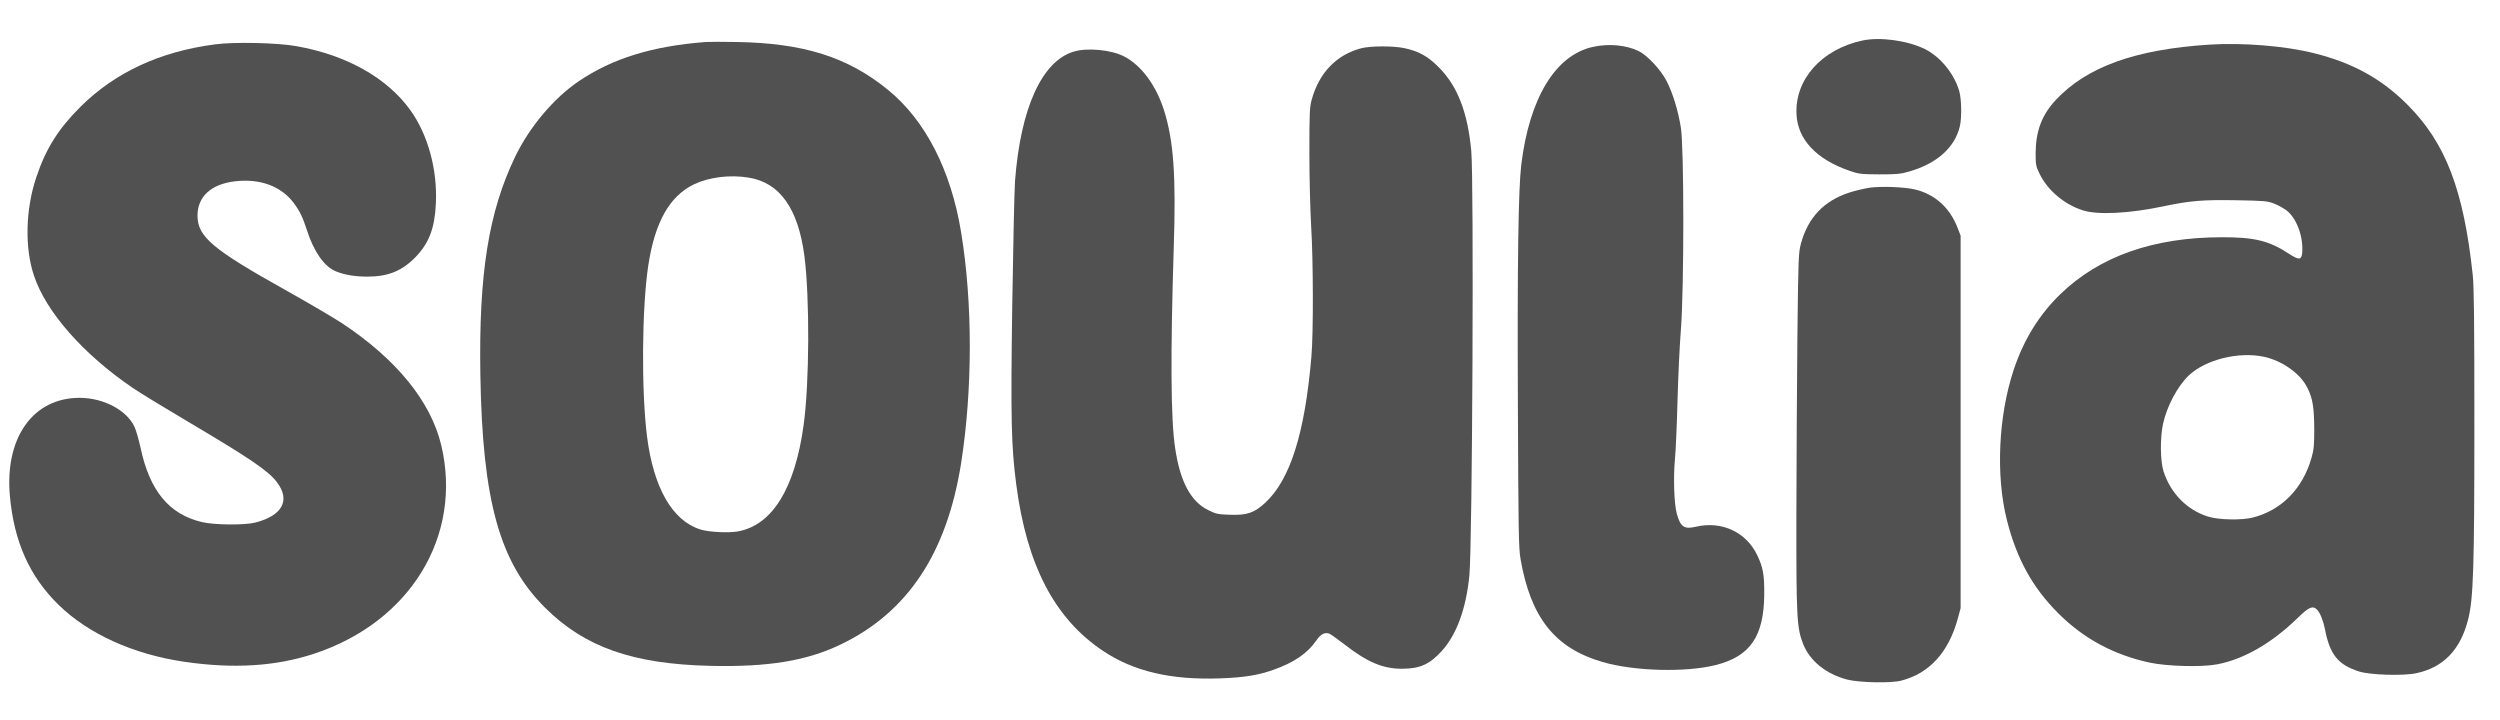
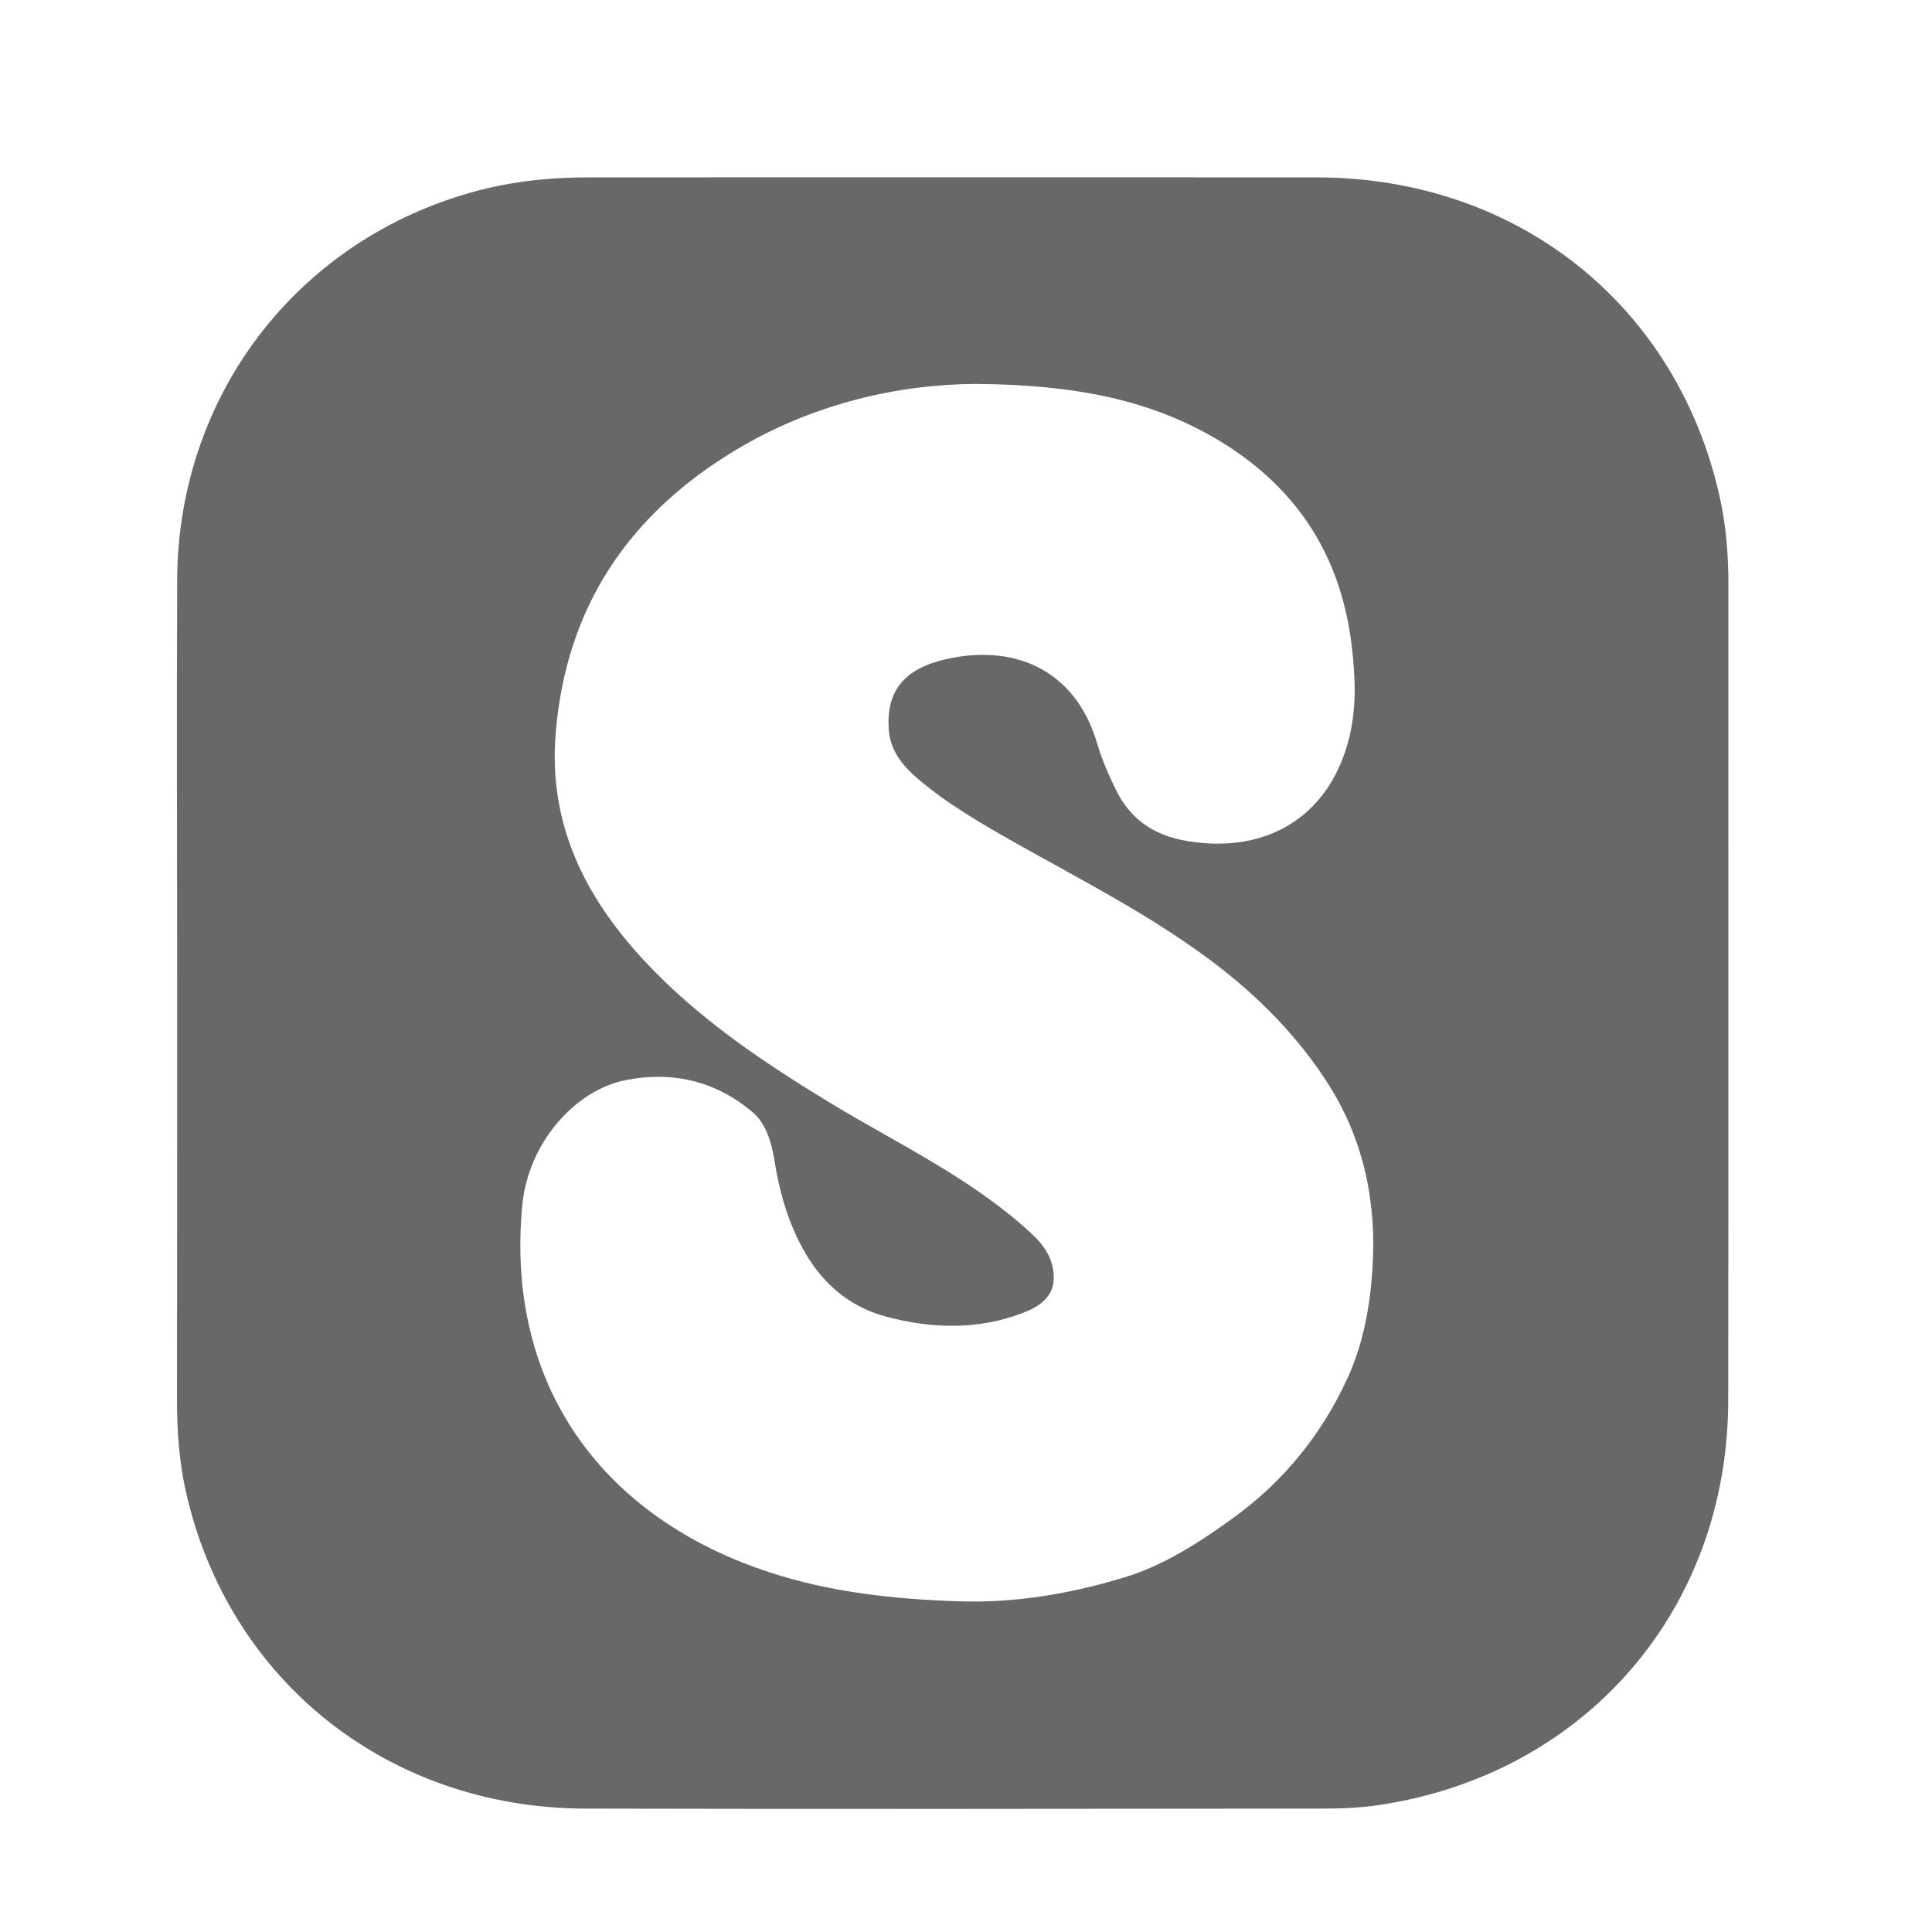
- <svg xmlns="http://www.w3.org/2000/svg" version="1.1" id="Layer_1" x="0px" y="0px" viewBox="0 0 2000 576" style="enable-background:new 0 0 2000 576;" xml:space="preserve">
-   <style type="text/css">
- 	.st0{fill:#515151;}
- </style>
-   <g transform="translate(0,576) scale(0.1,-0.1)">
-     <g>
-       <path class="st0" d="M14900,5436c-327-70-542-311-528-591c10-201,158-359,423-451c75-26,91-28,240-29c138,0,171,3,239,23    c222,64,366,193,405,363c16,68,13,218-5,280c-41,141-152,276-276,337C15259,5436,15041,5466,14900,5436z" />
-       <path class="st0" d="M5645,5424c-429-33-747-132-1017-315c-200-137-389-361-505-599c-214-443-294-939-280-1755    c17-1002,154-1495,516-1855c318-318,705-453,1328-467c459-10,765,40,1038,171c536,257,850,730,964,1451c92,588,93,1281,0,1846    c-81,497-286,897-586,1141c-322,262-673,373-1208,382C5785,5426,5673,5426,5645,5424z M5990,4339c248-40,395-247,445-625    c43-332,41-1015-6-1354c-69-506-250-800-524-851c-75-14-234-6-301,15c-225,70-376,333-428,746c-46,367-41,1025,10,1365    c53,349,171,557,367,651C5674,4343,5840,4364,5990,4339z" />
-       <path class="st0" d="M1720,5405c-440-57-799-224-1076-499c-178-177-278-337-354-565c-86-257-93-562-19-784c96-291,393-629,789-899    c52-36,257-161,455-278c483-286,631-386,700-477c111-145,44-269-175-324c-83-21-326-19-423,4c-264,62-420,250-493,597    c-14,63-35,138-48,165c-66,144-276,246-481,231c-349-23-556-337-516-783c33-366,157-645,391-873c238-232,596-394,1003-454    c395-58,734-37,1042,65c768,254,1187,942,1015,1667c-83,350-359,689-795,977c-61,40-261,158-445,261c-594,332-709,430-710,599    c0,151,108,251,295,274c203,25,373-37,475-173c49-66,71-112,105-216c54-170,137-290,228-329c68-29,153-44,257-44    c163,0,275,45,381,153c110,112,157,233,166,432c13,271-63,549-203,745c-185,259-511,443-914,514C2220,5418,1874,5426,1720,5405z" />
-       <path class="st0" d="M17675,5403c-592-38-979-177-1227-441c-113-120-162-250-163-427c0-94,2-105,33-168c64-130,195-241,342-289    c119-39,370-27,650,32c209,44,313,53,582,48c223-4,248-6,301-27c32-12,76-37,99-54c80-62,134-205,126-333c-4-65-24-68-108-13    c-157,103-276,132-535,131c-548,0-980-153-1292-455c-170-165-293-364-373-604c-123-370-145-847-55-1203c78-310,205-540,410-745    c202-203,445-334,733-396c141-30,415-37,537-14c214,40,437,168,646,371c91,89,120,101,155,67c25-25,50-88,64-158    c39-202,104-283,273-337c88-28,352-36,456-14c218,46,354,187,416,430c42,167,50,406,50,1576c0,809-3,1084-13,1180    c-73,680-216,1055-521,1361c-208,209-440,337-751,414C18279,5393,17940,5420,17675,5403z M18111,2906c148-32,293-135,349-250    c42-85,53-157,54-331c0-126-3-162-22-228c-71-248-241-420-472-478c-88-22-271-18-355,8c-169,53-300,186-357,363    c-26,82-28,267-4,378c31,143,116,302,207,389C17645,2883,17908,2949,18111,2906z" />
-       <path class="st0" d="M12744,5385c-300-65-509-409-574-944c-23-194-32-774-27-1901c4-1010,6-1167,21-1250c81-471,275-715,656-826    c255-74,665-85,907-24c275,70,384,229,387,565c1,155-9,214-55,311c-88,187-285,279-493,230c-93-22-123-1-152,106    c-21,78-28,284-15,428c7,69,16,280,21,470s17,446,27,570c26,335,26,1452,0,1619c-22,137-66,281-115,374c-47,91-154,205-224,239    C13008,5400,12871,5413,12744,5385z" />
-       <path class="st0" d="M10890,5374c-199-52-339-198-397-414c-16-56-18-112-18-425c0-198,7-459,14-580c17-271,19-862,2-1050    c-52-611-170-983-369-1167c-88-81-146-101-282-96c-95,3-112,6-172,36c-142,69-227,228-267,498c-35,232-38,741-11,1604    c19,574-1,852-77,1095c-64,203-183,364-323,435c-102,52-294,70-401,37c-255-77-425-455-469-1037c-5-74-15-520-22-990    c-13-918-8-1130,32-1436c84-645,307-1073,694-1331c245-164,543-234,936-220c193,7,304,25,426,68c165,58,274,132,345,236    c35,50,67,67,103,54c13-5,68-45,124-88c180-140,305-193,457-193c144,0,222,35,319,142c118,129,195,339,221,603    c24,243,37,3164,15,3400c-29,307-110,517-260,667c-87,88-161,129-276,153C11146,5394,10962,5393,10890,5374z" />
-       <path class="st0" d="M14961,4259c-41-6-115-23-165-39c-204-66-331-199-388-407c-20-75-22-106-29-763c-4-377-7-1018-8-1425    c-1-812,4-891,55-1019c53-133,181-237,349-282c94-25,353-31,435-9c225,58,378,226,452,495l23,85v1490v1490l-23,59    c-62,164-183,273-345,311C15234,4264,15053,4271,14961,4259z" />
-     </g>
+ <svg xmlns="http://www.w3.org/2000/svg" version="1.1" id="svg1" width="13.333" height="13.333" viewBox="0 0 13.333 13.333">
+   <defs id="defs1">
+     <clipPath clipPathUnits="userSpaceOnUse" id="clipPath2">
+       <path d="M 0,10 H 10 V 0 H 0 Z" transform="translate(-5.05,-8.0129)" id="path2" />
+     </clipPath>
+   </defs>
+   <g id="layer-MC0">
+     <path id="path1" d="m 0,0 c -0.391,-0.002 -0.833,-0.098 -1.235,-0.338 -0.558,-0.333 -0.886,-0.815 -0.939,-1.472 -0.038,-0.468 0.151,-0.846 0.461,-1.178 0.281,-0.301 0.617,-0.525 0.966,-0.737 0.351,-0.212 0.725,-0.387 1.032,-0.669 0.075,-0.069 0.119,-0.14 0.119,-0.233 0,-0.103 -0.081,-0.152 -0.164,-0.183 -0.23,-0.087 -0.466,-0.08 -0.699,-0.019 -0.171,0.045 -0.306,0.147 -0.403,0.298 -0.1,0.158 -0.151,0.332 -0.18,0.514 -0.015,0.095 -0.046,0.193 -0.114,0.249 -0.187,0.157 -0.408,0.213 -0.654,0.165 -0.265,-0.052 -0.507,-0.327 -0.537,-0.65 -0.088,-0.942 0.426,-1.62 1.283,-1.899 0.316,-0.103 0.643,-0.138 0.974,-0.149 0.294,-0.01 0.58,0.039 0.857,0.123 0.206,0.062 0.392,0.182 0.568,0.31 0.261,0.189 0.458,0.434 0.591,0.725 0.079,0.174 0.114,0.362 0.127,0.554 0.024,0.342 -0.041,0.666 -0.221,0.954 -0.16,0.255 -0.373,0.47 -0.618,0.653 -0.318,0.237 -0.67,0.416 -1.013,0.609 -0.174,0.099 -0.348,0.199 -0.501,0.33 -0.078,0.067 -0.143,0.145 -0.15,0.255 -0.013,0.191 0.072,0.312 0.295,0.363 0.333,0.077 0.667,-0.035 0.785,-0.44 0.025,-0.084 0.059,-0.161 0.097,-0.238 0.075,-0.153 0.199,-0.235 0.368,-0.263 0.42,-0.07 0.743,0.135 0.84,0.542 0.037,0.156 0.03,0.313 0.011,0.471 C 1.891,-0.896 1.669,-0.547 1.279,-0.305 0.91,-0.077 0.5,-0.004 0,0 m -4.133,-3.145 c 0,0.71 -0.003,1.419 0,2.129 0.004,0.979 0.65,1.796 1.598,2.027 0.174,0.042 0.351,0.058 0.53,0.058 1.258,0 2.516,0.001 3.774,0 C 2.804,1.067 3.633,0.407 3.852,-0.59 3.885,-0.739 3.896,-0.891 3.896,-1.044 3.895,-2.45 3.897,-3.855 3.895,-5.26 3.894,-6.341 3.159,-7.193 2.092,-7.355 1.992,-7.37 1.889,-7.374 1.787,-7.374 c -1.269,-0.001 -2.539,-0.003 -3.808,0 -1.019,0.003 -1.845,0.661 -2.066,1.637 -0.036,0.158 -0.047,0.318 -0.047,0.48 0.001,0.704 0.001,1.408 0.001,2.112" style="fill:#686868;fill-opacity:1;fill-rule:nonzero;stroke:none" transform="matrix(1.333333,0,0,-1.333333,6.733333,2.649467)" clip-path="url(#clipPath2)" />
  </g>
</svg>
